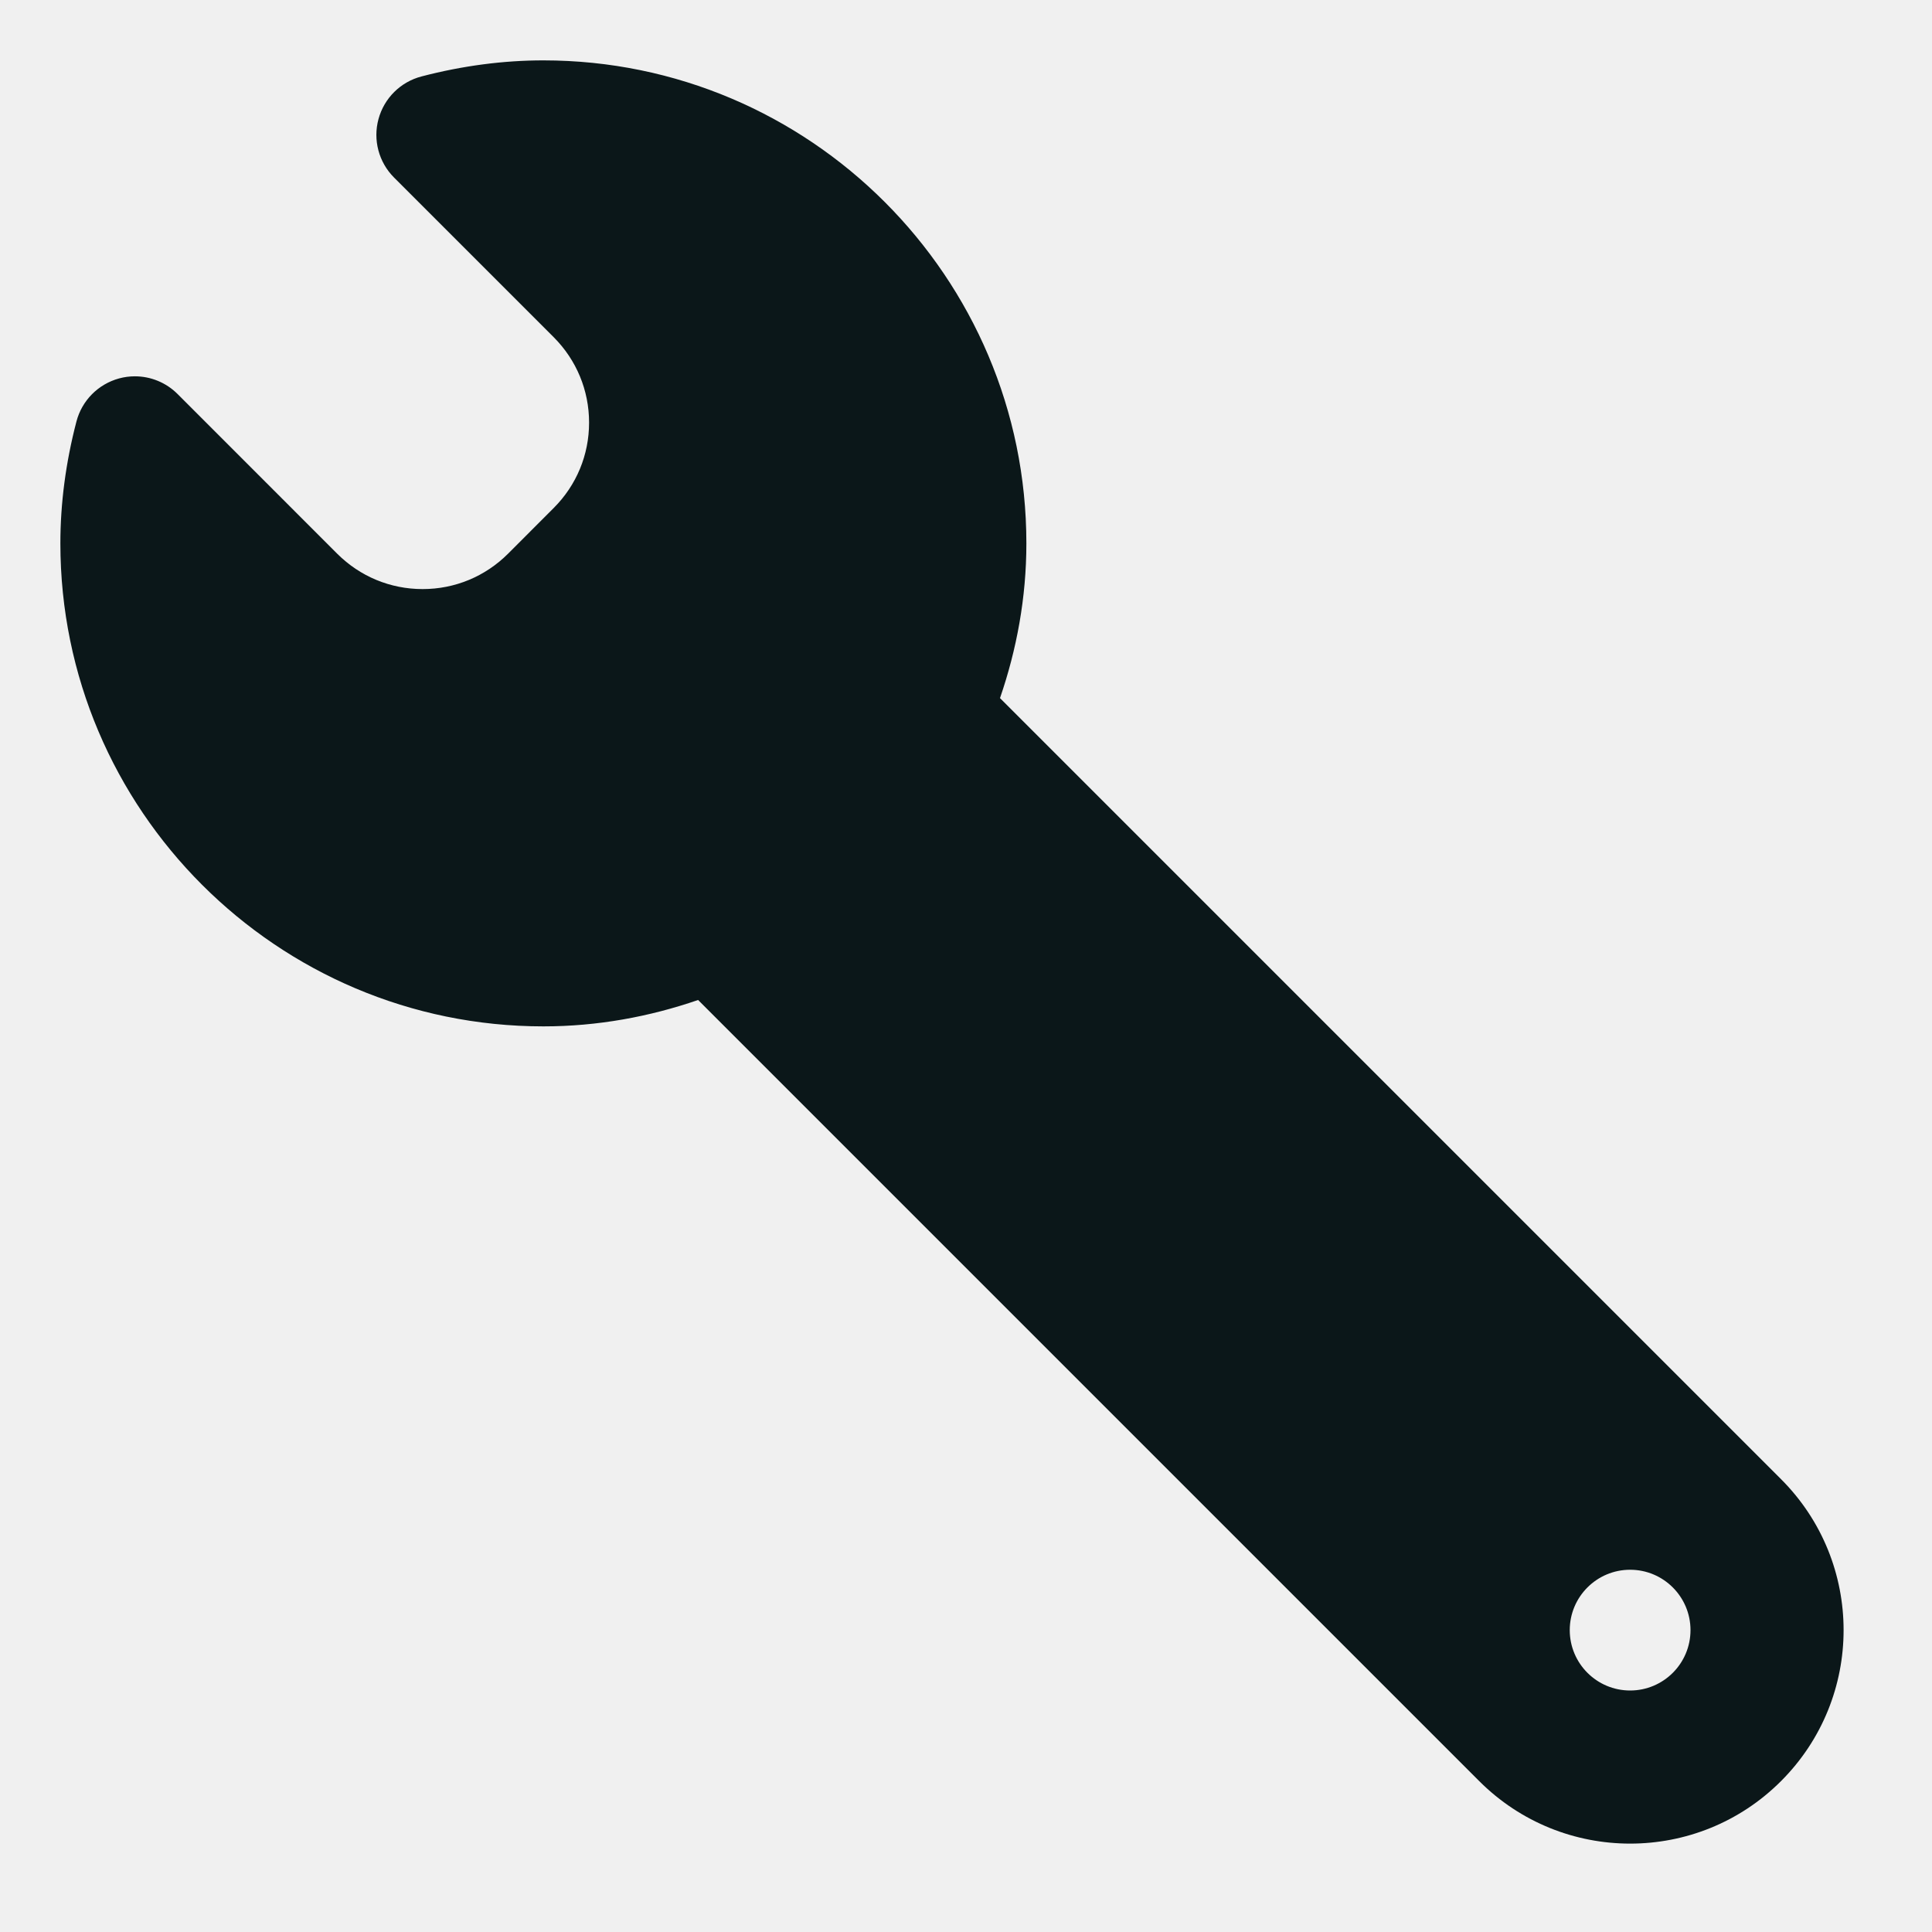
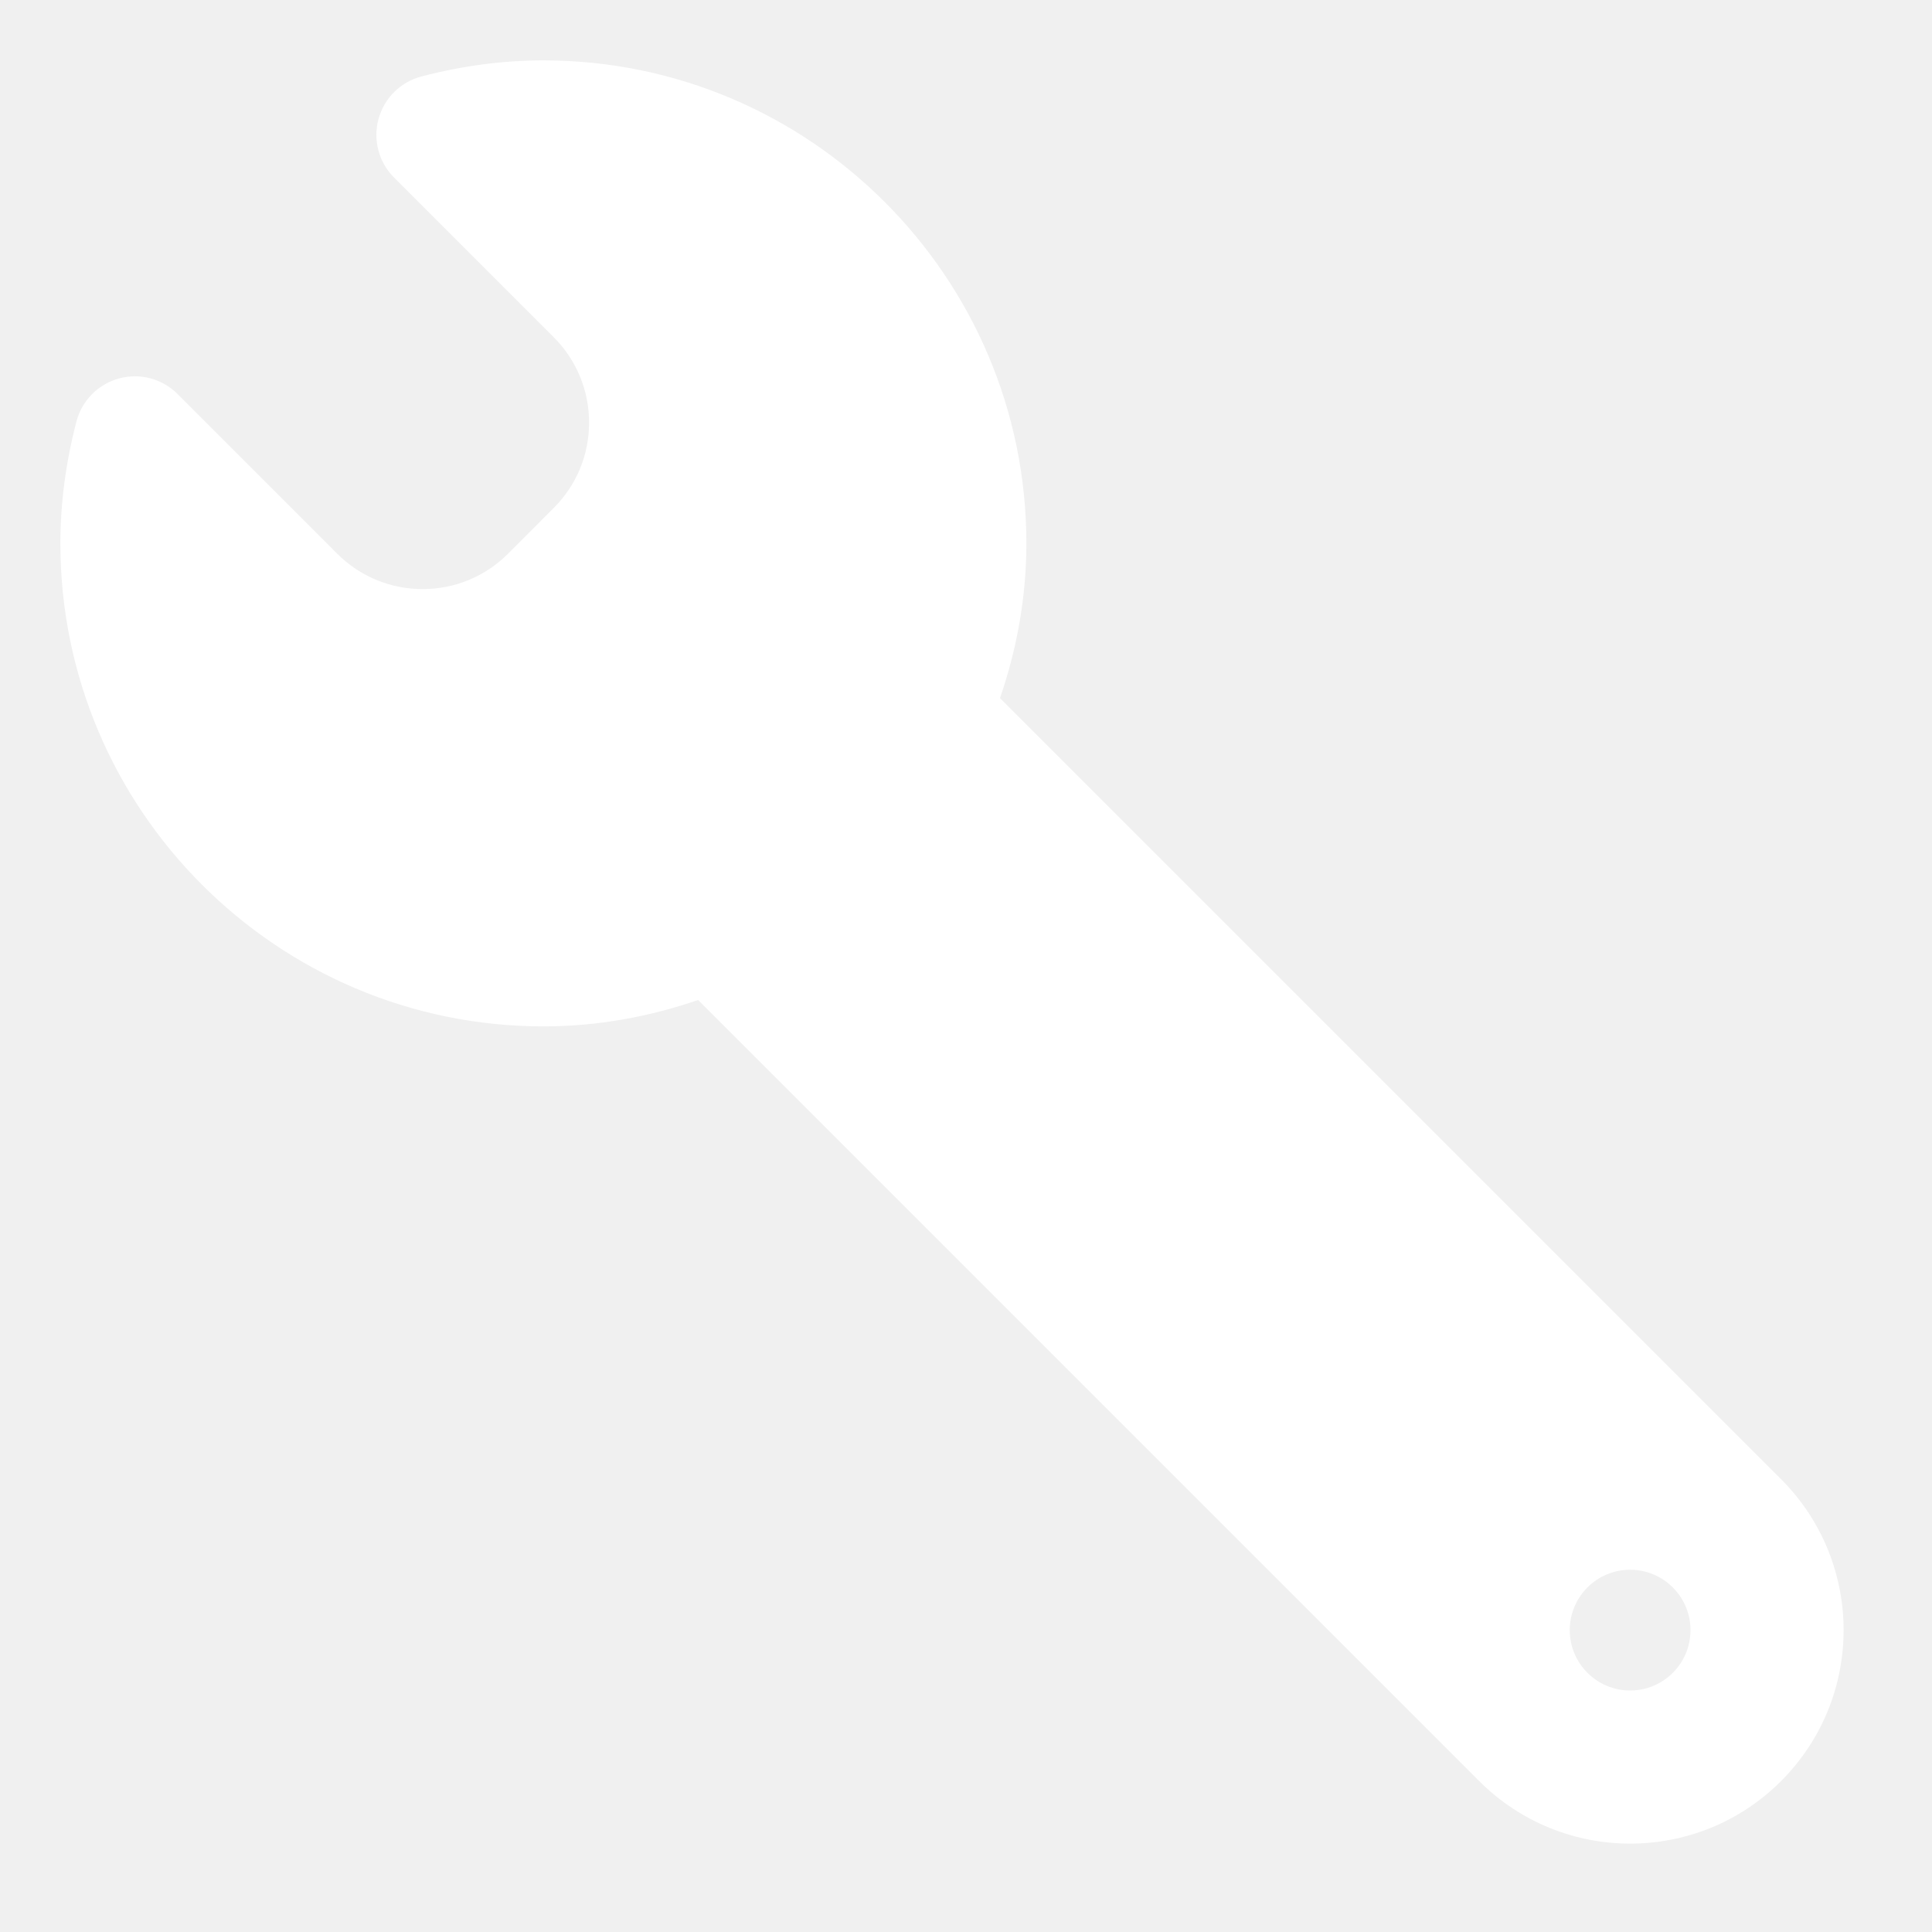
<svg xmlns="http://www.w3.org/2000/svg" version="1.1" id="Uploaded to svgrepo.com" width="800px" height="800px" viewBox="0 0 32 32" xml:space="preserve">
  <style type="text/css">
- 	.stone_een{fill:#0B1719;}
+ 	.stone_een{fill:white;}
</style>
  <path class="stone_een" d="M29.5,24.5L16.563,11.563C16.84,10.758,17,9.899,17,9c0-4.411-3.589-8-8-8  C8.338,1,7.659,1.089,6.982,1.266c-0.347,0.09-0.619,0.359-0.713,0.706C6.175,2.317,6.273,2.687,6.527,2.941l2.645,2.645  C9.549,5.964,9.757,6.466,9.757,7c0,0.534-0.208,1.036-0.586,1.414L8.414,9.172C8.036,9.549,7.534,9.757,7,9.757  S5.964,9.549,5.586,9.172L2.941,6.526c-0.19-0.19-0.445-0.293-0.707-0.293c-0.087,0-0.175,0.011-0.262,0.035  C1.625,6.363,1.356,6.635,1.266,6.982C1.089,7.659,1,8.338,1,9c0,4.411,3.589,8,8,8c0.899,0,1.758-0.16,2.563-0.437L24.5,29.5  c0.69,0.69,1.595,1.036,2.5,1.036s1.81-0.345,2.5-1.036C30.881,28.119,30.881,25.881,29.5,24.5z M27,28c-0.552,0-1-0.448-1-1  c0-0.552,0.448-1,1-1s1,0.448,1,1C28,27.552,27.552,28,27,28z" />
</svg>
